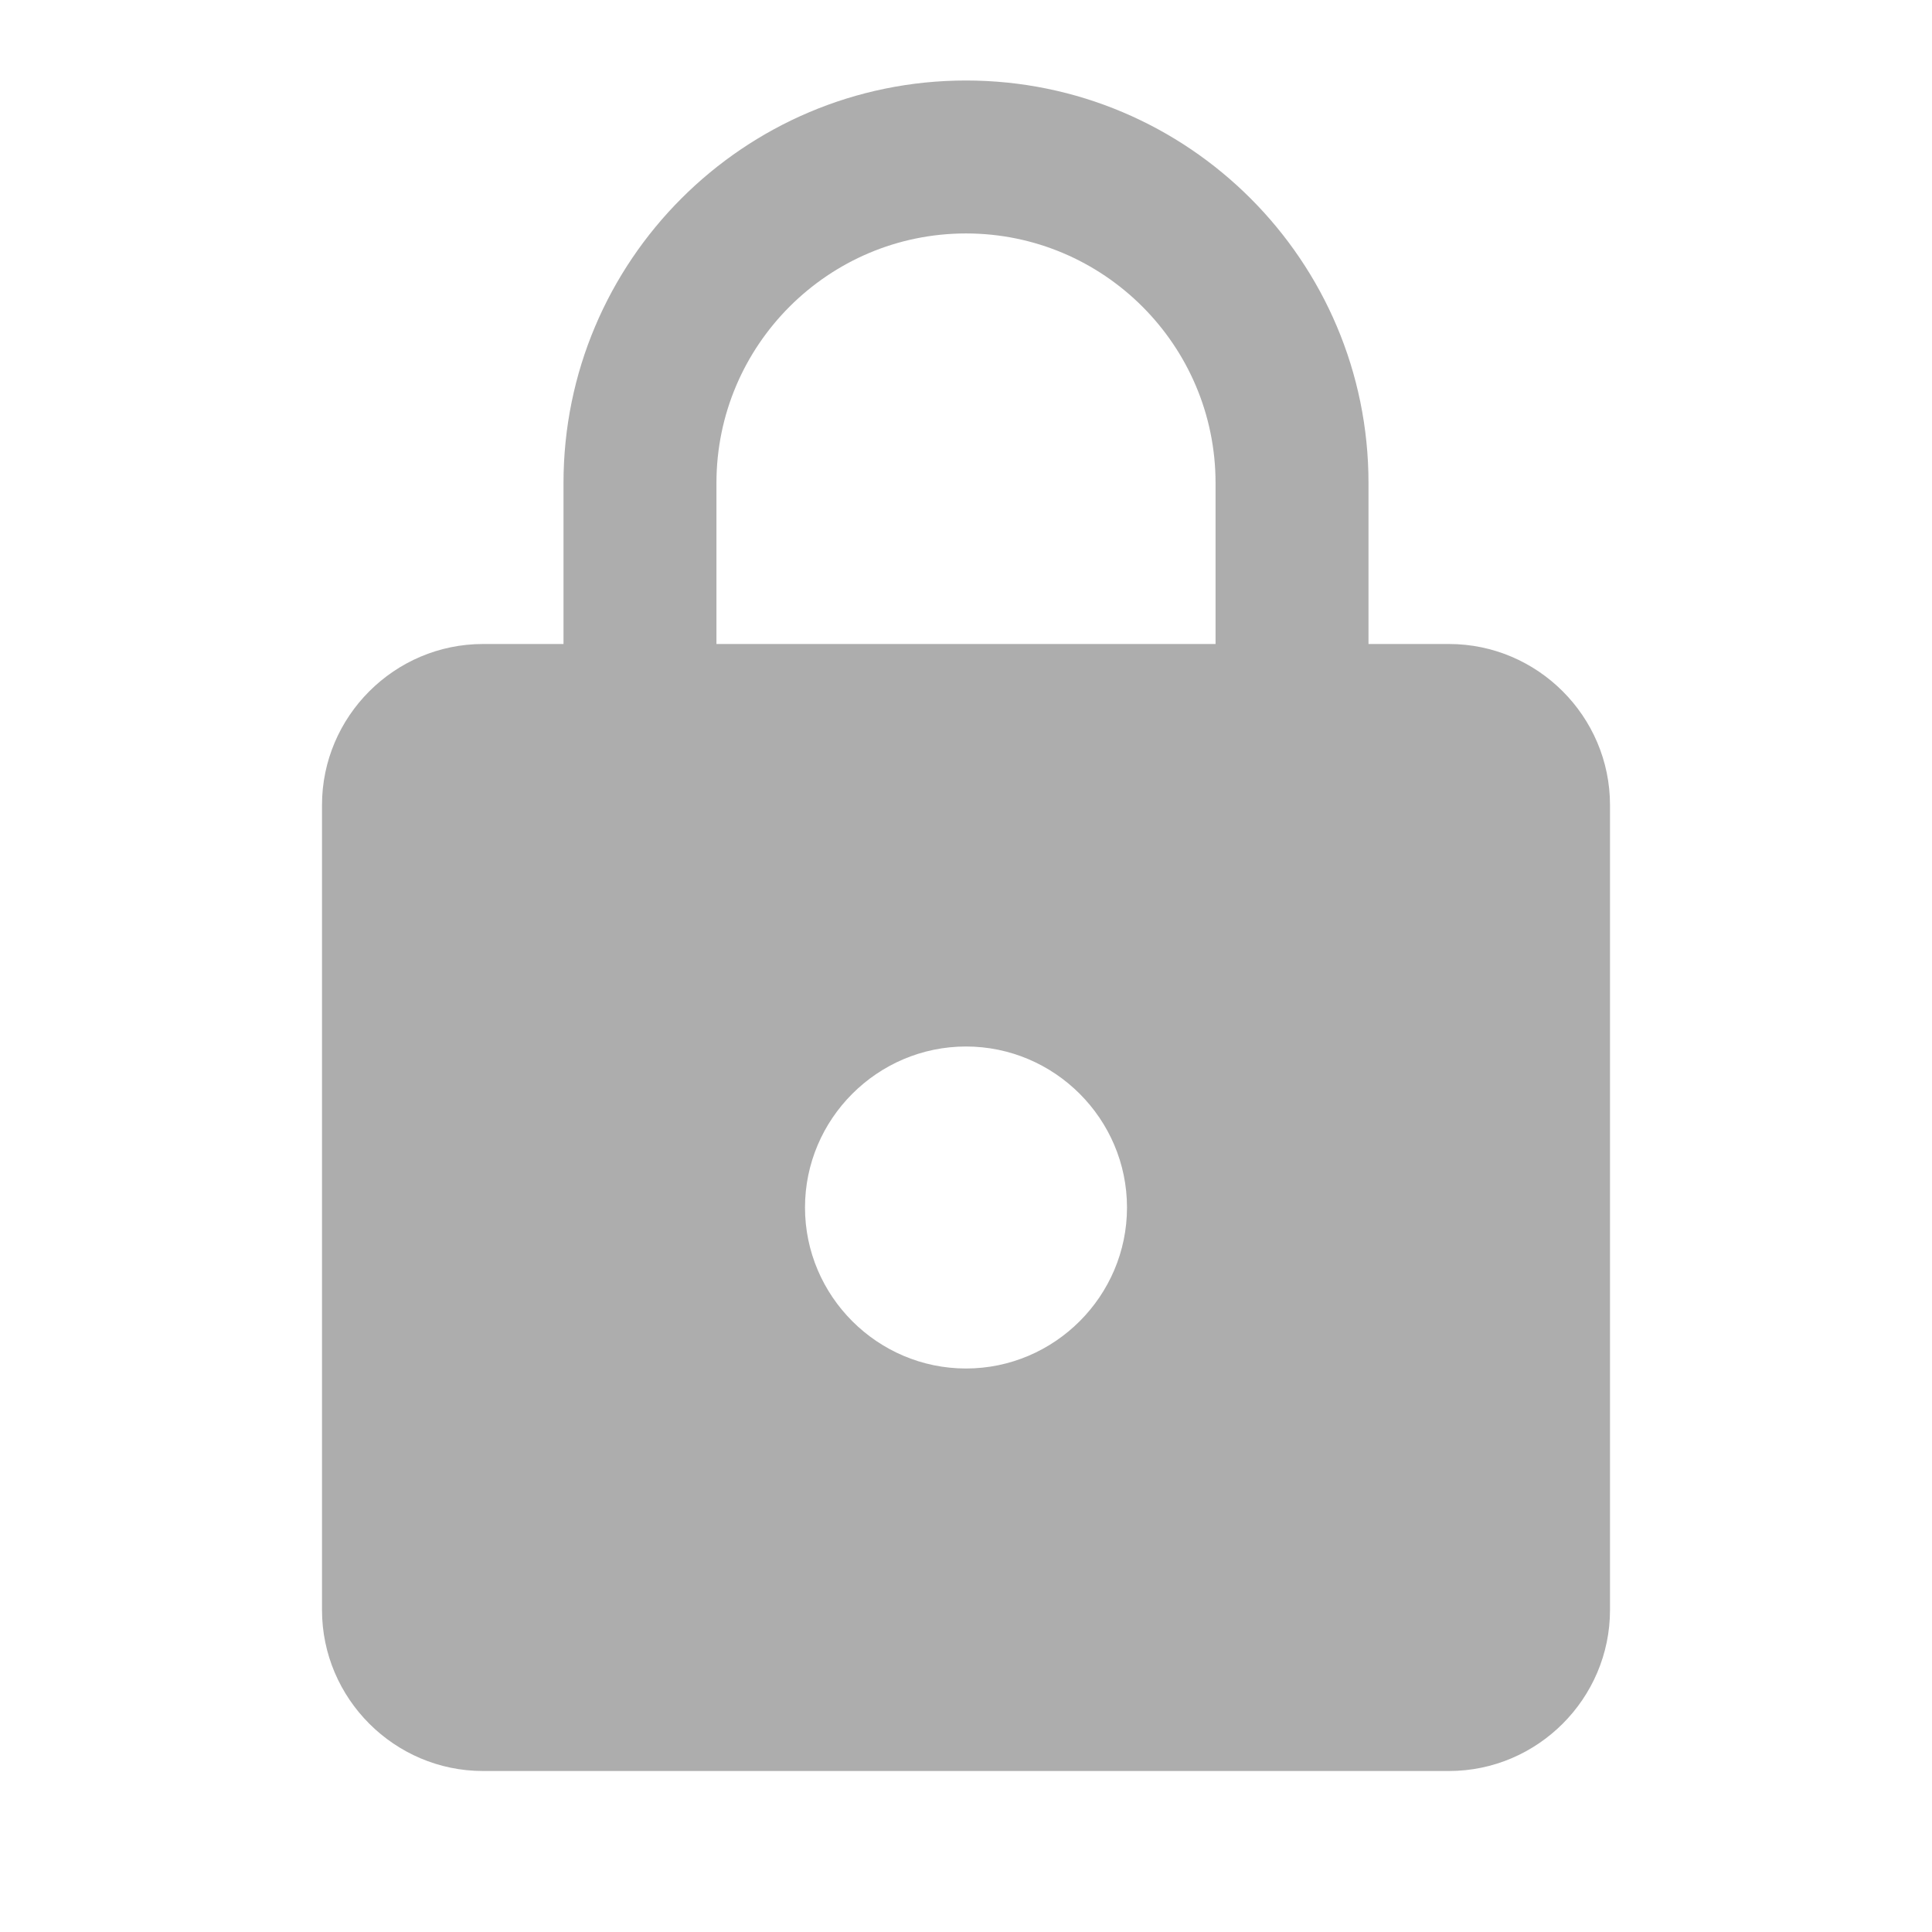
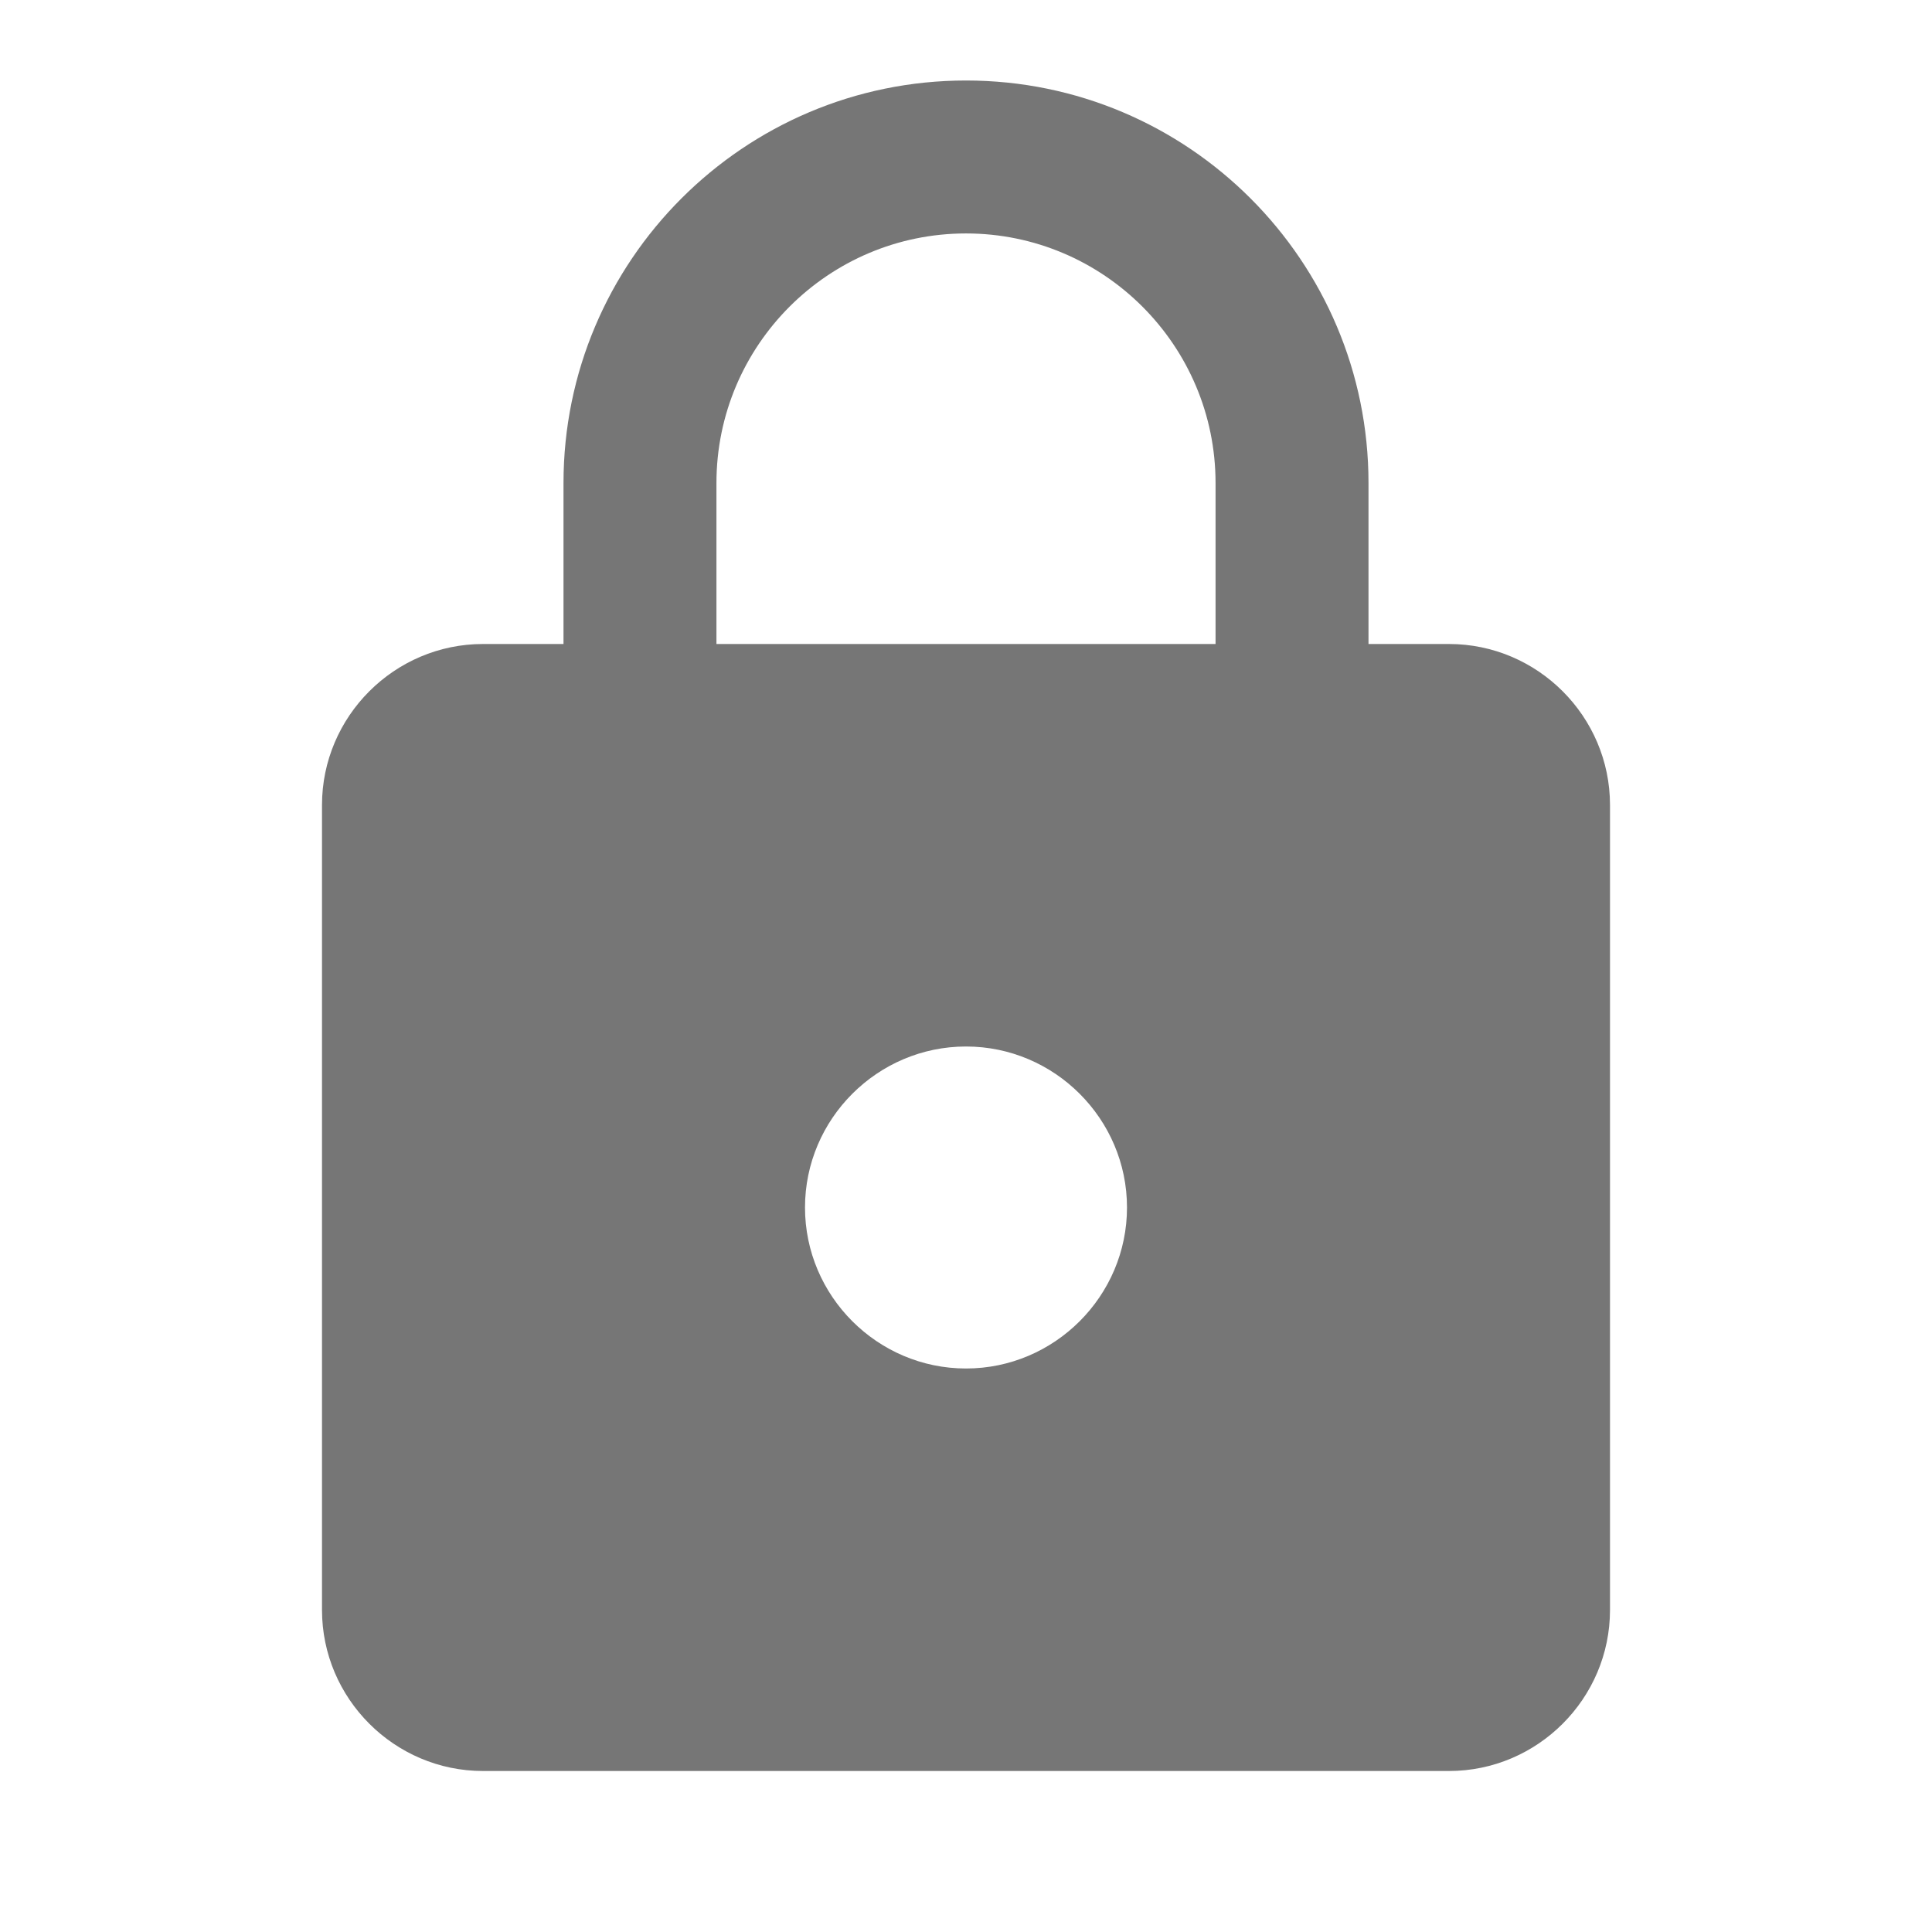
<svg xmlns="http://www.w3.org/2000/svg" width="24" height="24" viewBox="0 0 24 24">
  <path d="M0 0h24v24H0z" fill="none" />
-   <path fill="#adadad" d="M18 8h-1V6c0-2.76-2.24-5-5-5S7 3.24 7 6v2H6c-1.1 0-2 .9-2 2v10c0 1.1.9 2 2 2h12c1.1 0 2-.9 2-2V10c0-1.1-.9-2-2-2zm-6 9c-1.1 0-2-.9-2-2s.9-2 2-2 2 .9 2 2-.9 2-2 2zm3.1-9H8.9V6c0-1.71 1.39-3.1 3.1-3.1 1.71 0 3.1 1.39 3.1 3.1v2z" />
+   <path fill="#767676" d="M18 8h-1V6c0-2.76-2.24-5-5-5S7 3.24 7 6v2H6c-1.1 0-2 .9-2 2v10c0 1.1.9 2 2 2h12c1.1 0 2-.9 2-2V10c0-1.1-.9-2-2-2zm-6 9c-1.1 0-2-.9-2-2s.9-2 2-2 2 .9 2 2-.9 2-2 2zm3.1-9H8.9V6c0-1.71 1.39-3.1 3.1-3.1 1.71 0 3.1 1.39 3.1 3.1v2z" />
</svg>
